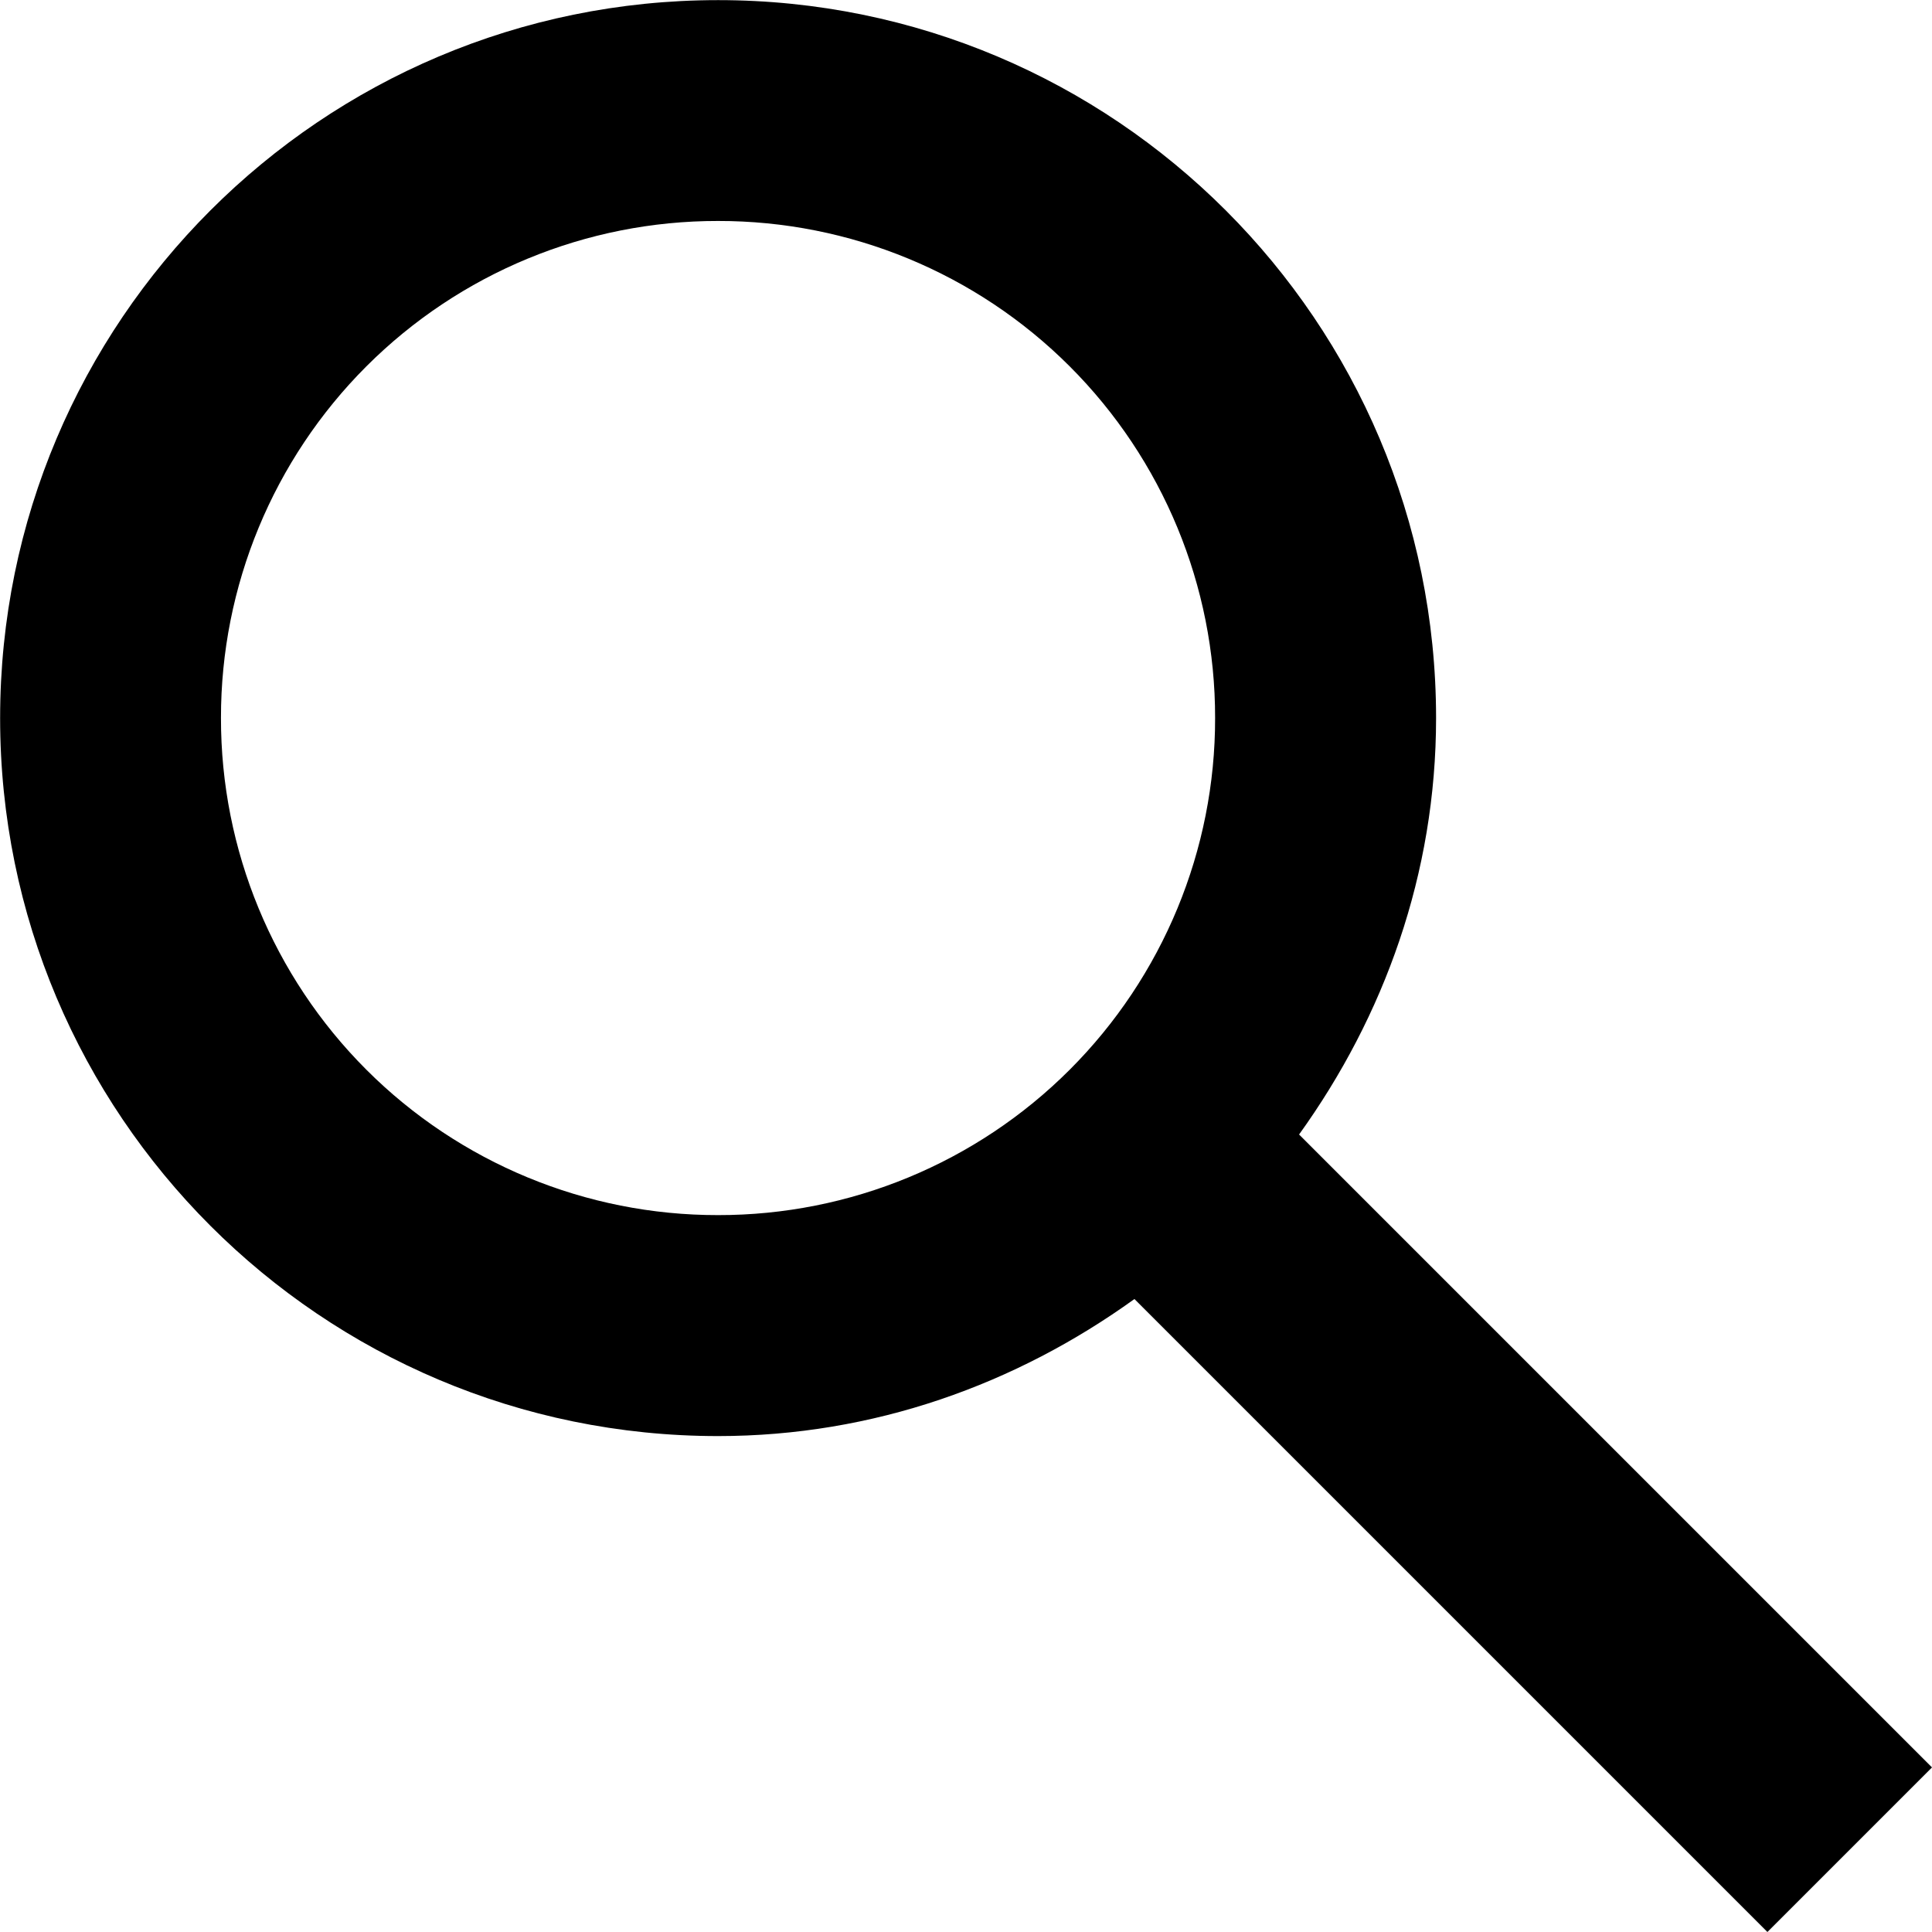
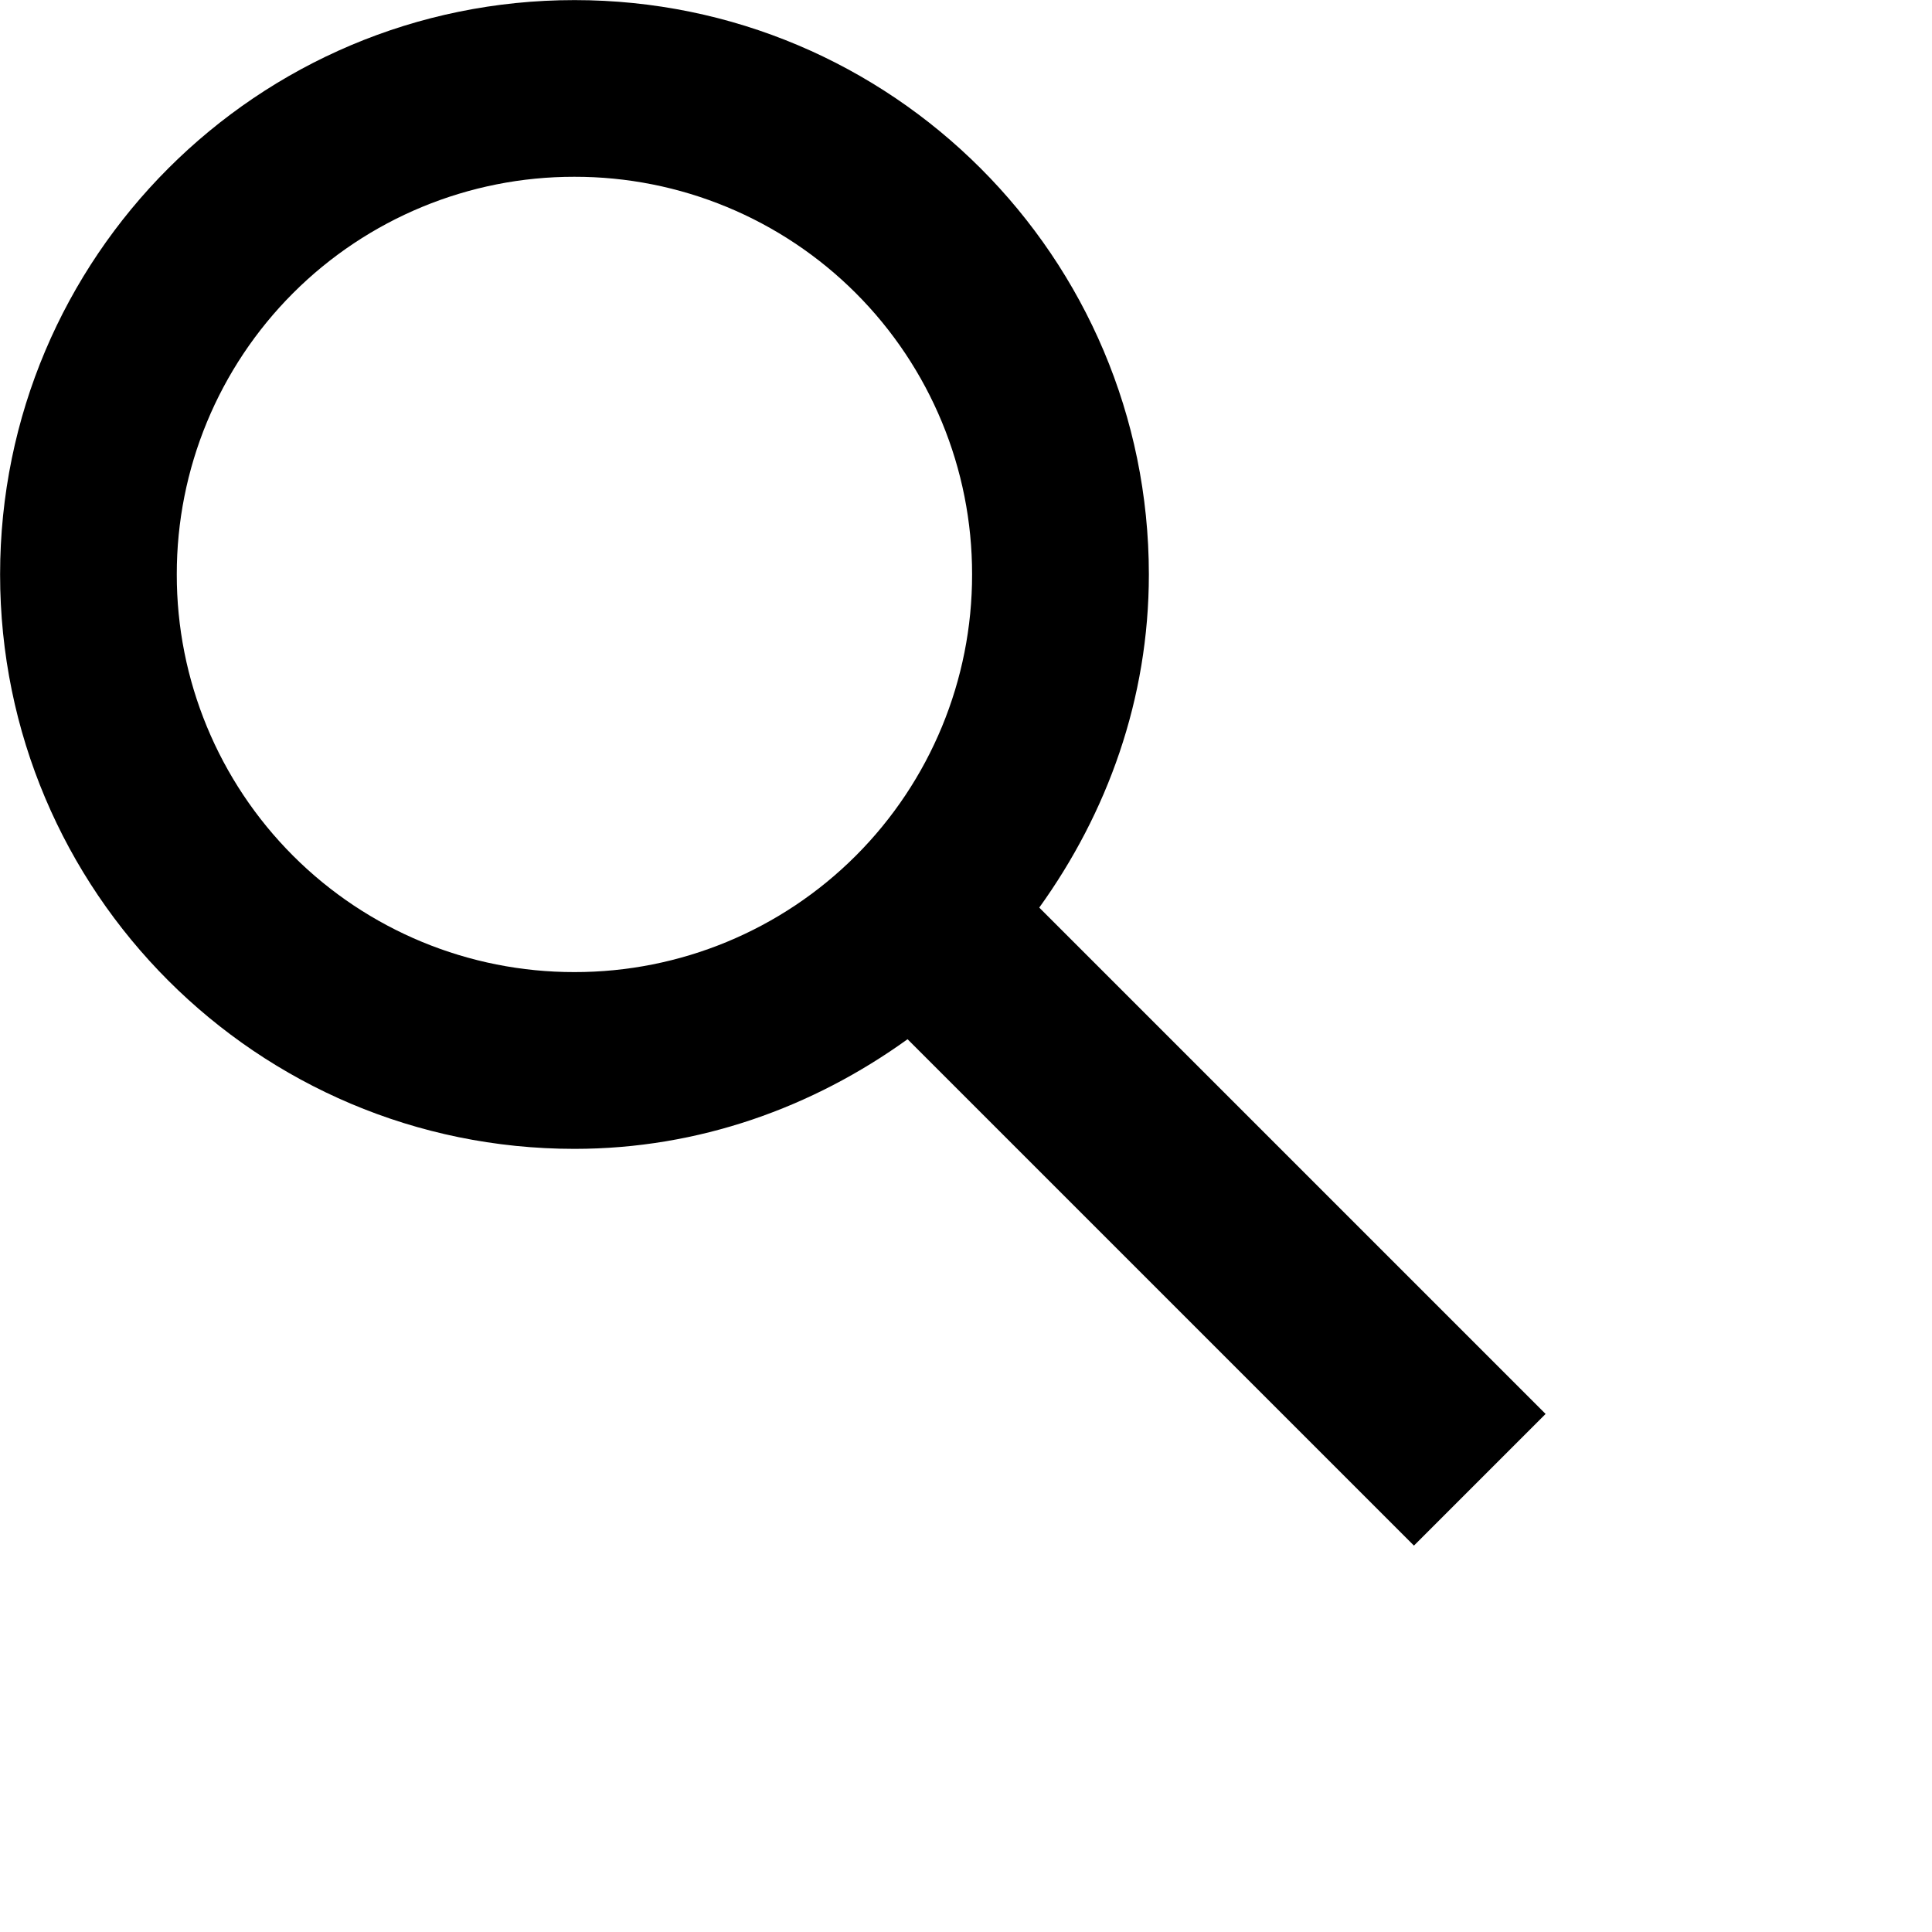
- <svg xmlns="http://www.w3.org/2000/svg" width="16" height="16" fill="none">
+ <svg xmlns="http://www.w3.org/2000/svg" width="20" height="20" fill="none">
  <path fill-rule="evenodd" clip-rule="evenodd" d="M10.758 9.395 16 14.637 14.637 16l-5.242-5.242c-.979.705-2.159 1.135-3.449 1.135a5.946 5.946 0 1 1 5.947-5.947c0 1.29-.43 2.47-1.135 3.45ZM5.946 1.83A4.111 4.111 0 0 0 1.83 5.946a4.111 4.111 0 0 0 4.116 4.117 4.111 4.111 0 0 0 4.117-4.117A4.111 4.111 0 0 0 5.946 1.83Z" fill="currentColor" />
</svg>
